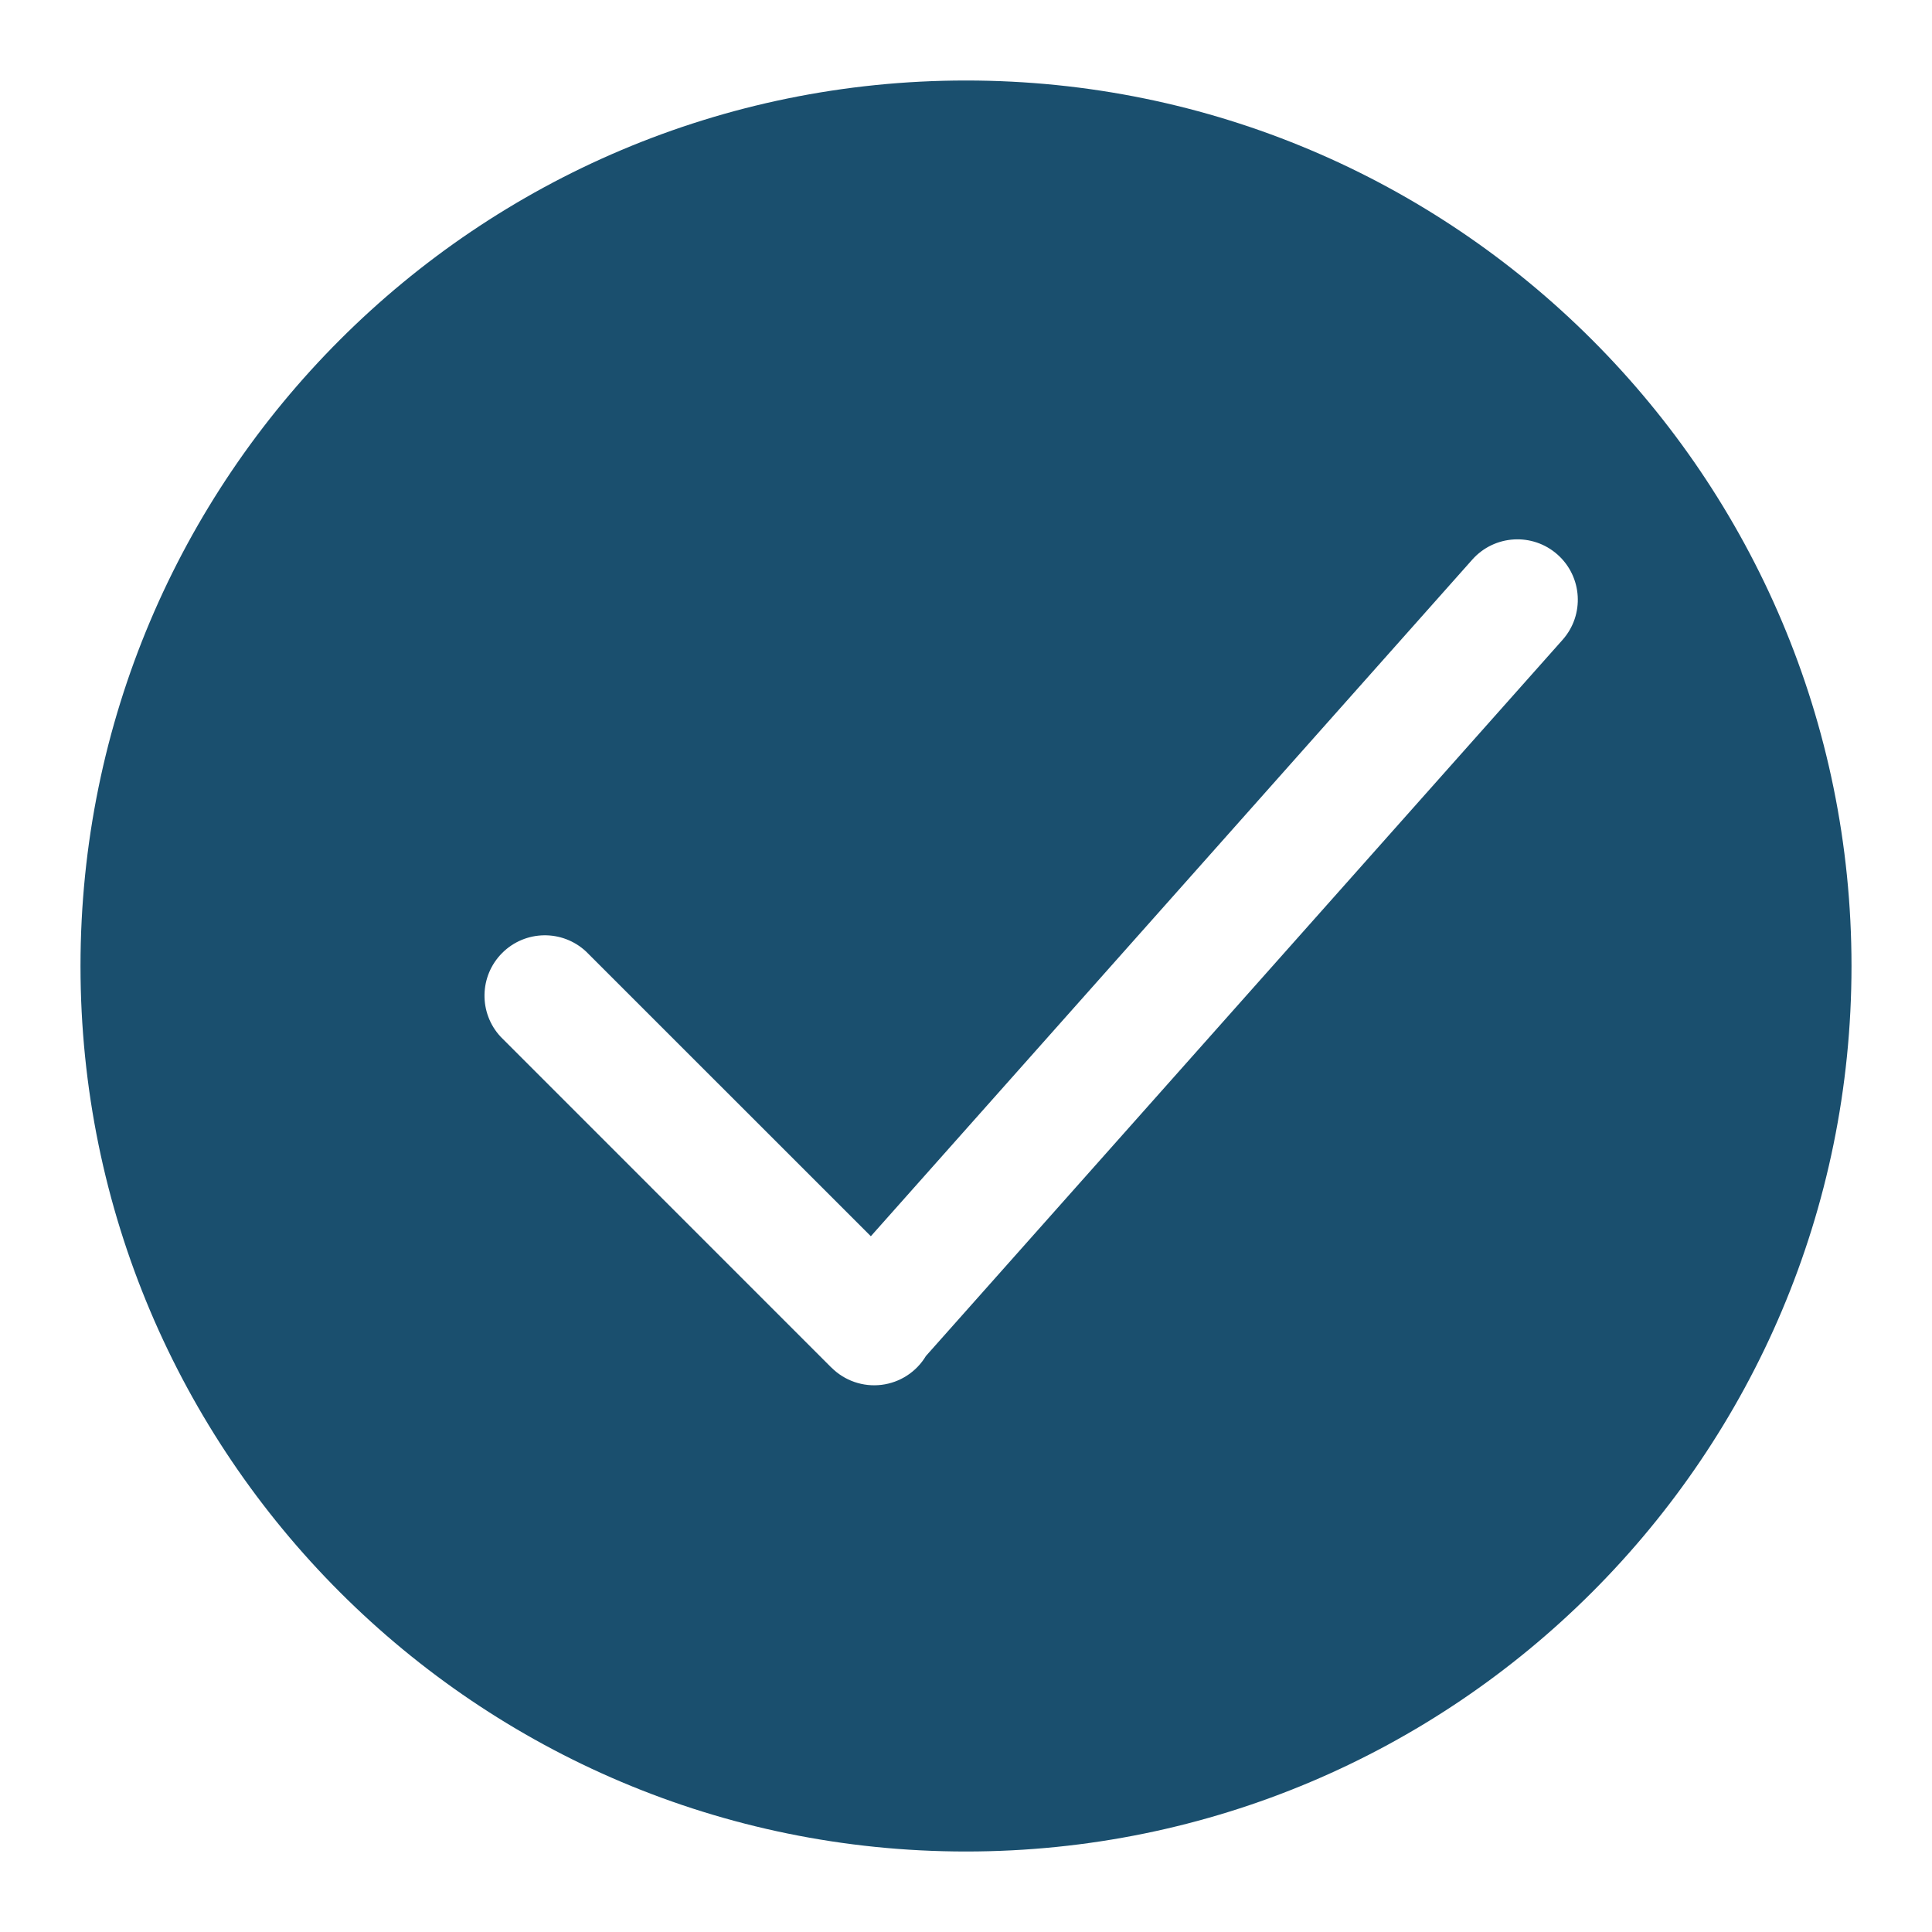
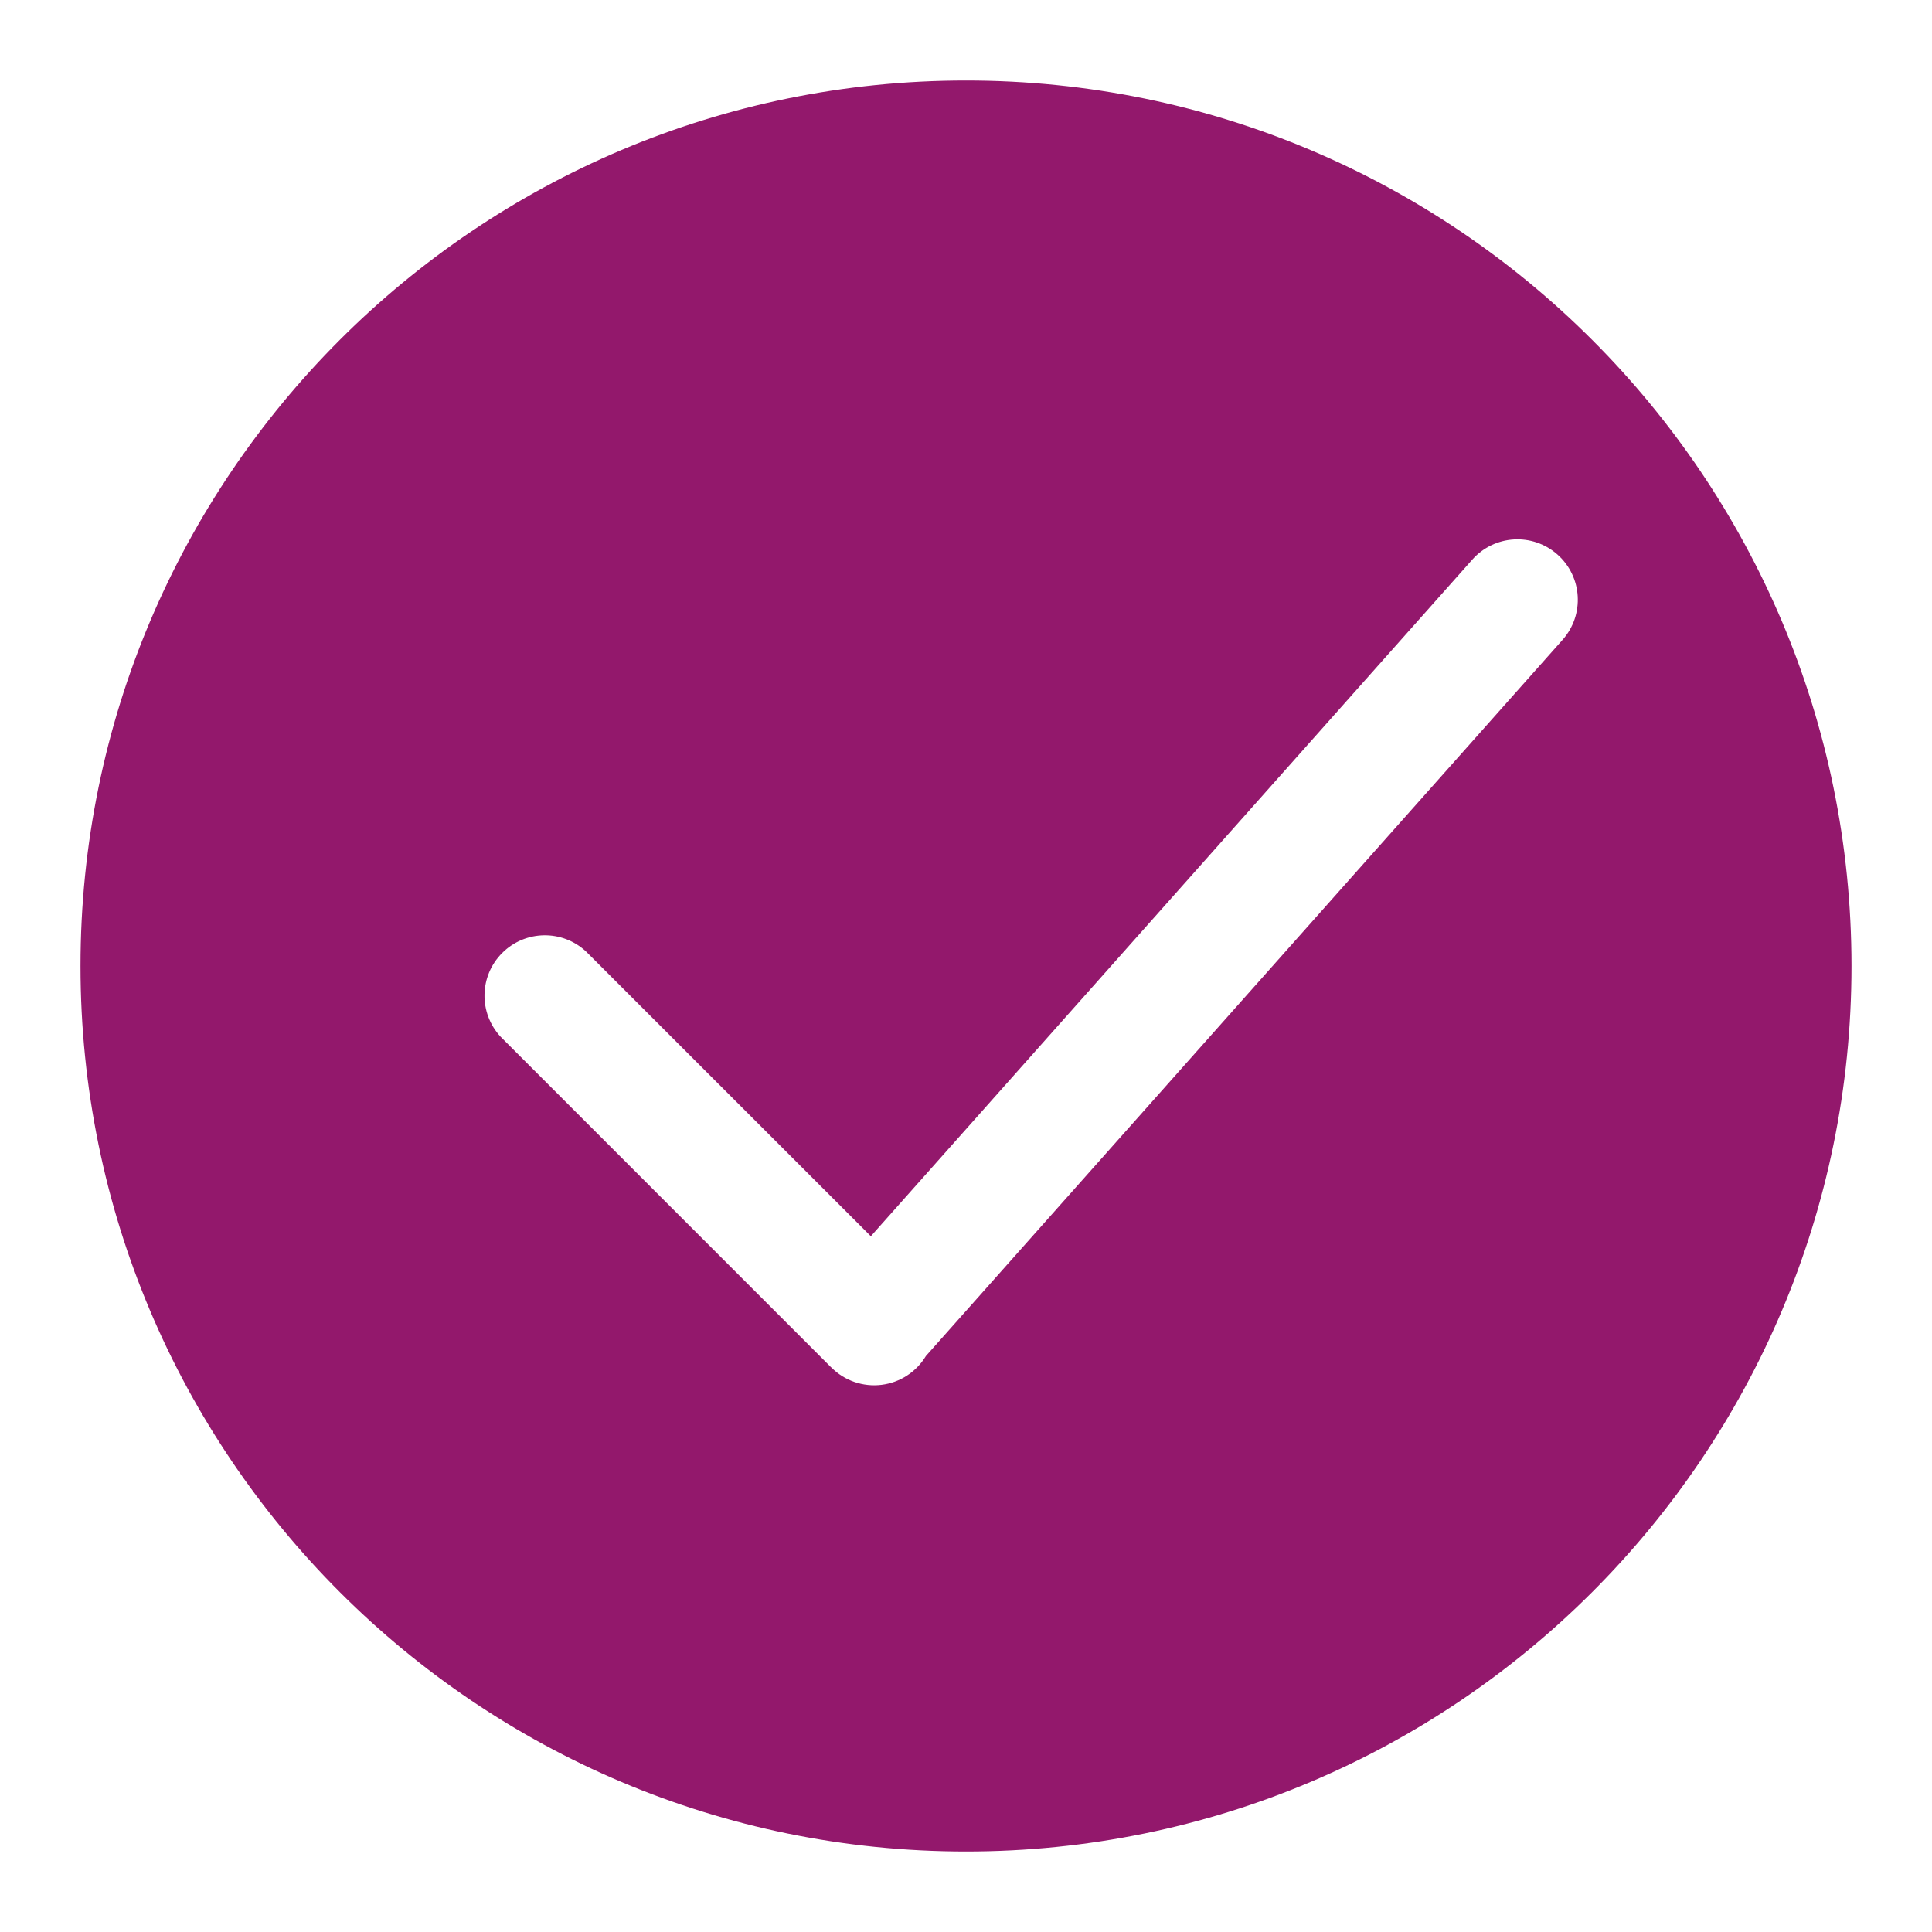
<svg xmlns="http://www.w3.org/2000/svg" class="svg-icon" style="width: 1em; height: 1em;vertical-align: middle;fill: currentColor;overflow: hidden;" viewBox="0 0 1024 1024" version="1.1">
-   <path d="M512 981.333C252.8 981.333 42.667 771.2 42.667 512S252.8 42.667 512 42.667s469.333 210.133 469.333 469.333-210.133 469.333-469.333 469.333z m-50.432-326.101L310.613 504.32a32 32 0 0 0-45.227 45.227l174.72 174.763a32.341 32.341 0 0 0 0.341 0.341l0.256 0.213a32 32 0 0 0 50.048-6.144l337.451-379.605a32 32 0 1 0-47.872-42.496l-318.763 358.613z" fill="#1a4f6e" />
+   <path d="M512 981.333C252.8 981.333 42.667 771.2 42.667 512S252.8 42.667 512 42.667s469.333 210.133 469.333 469.333-210.133 469.333-469.333 469.333z m-50.432-326.101L310.613 504.32a32 32 0 0 0-45.227 45.227l174.72 174.763a32.341 32.341 0 0 0 0.341 0.341l0.256 0.213a32 32 0 0 0 50.048-6.144l337.451-379.605a32 32 0 1 0-47.872-42.496l-318.763 358.613z" fill="#93186c" />
</svg>
